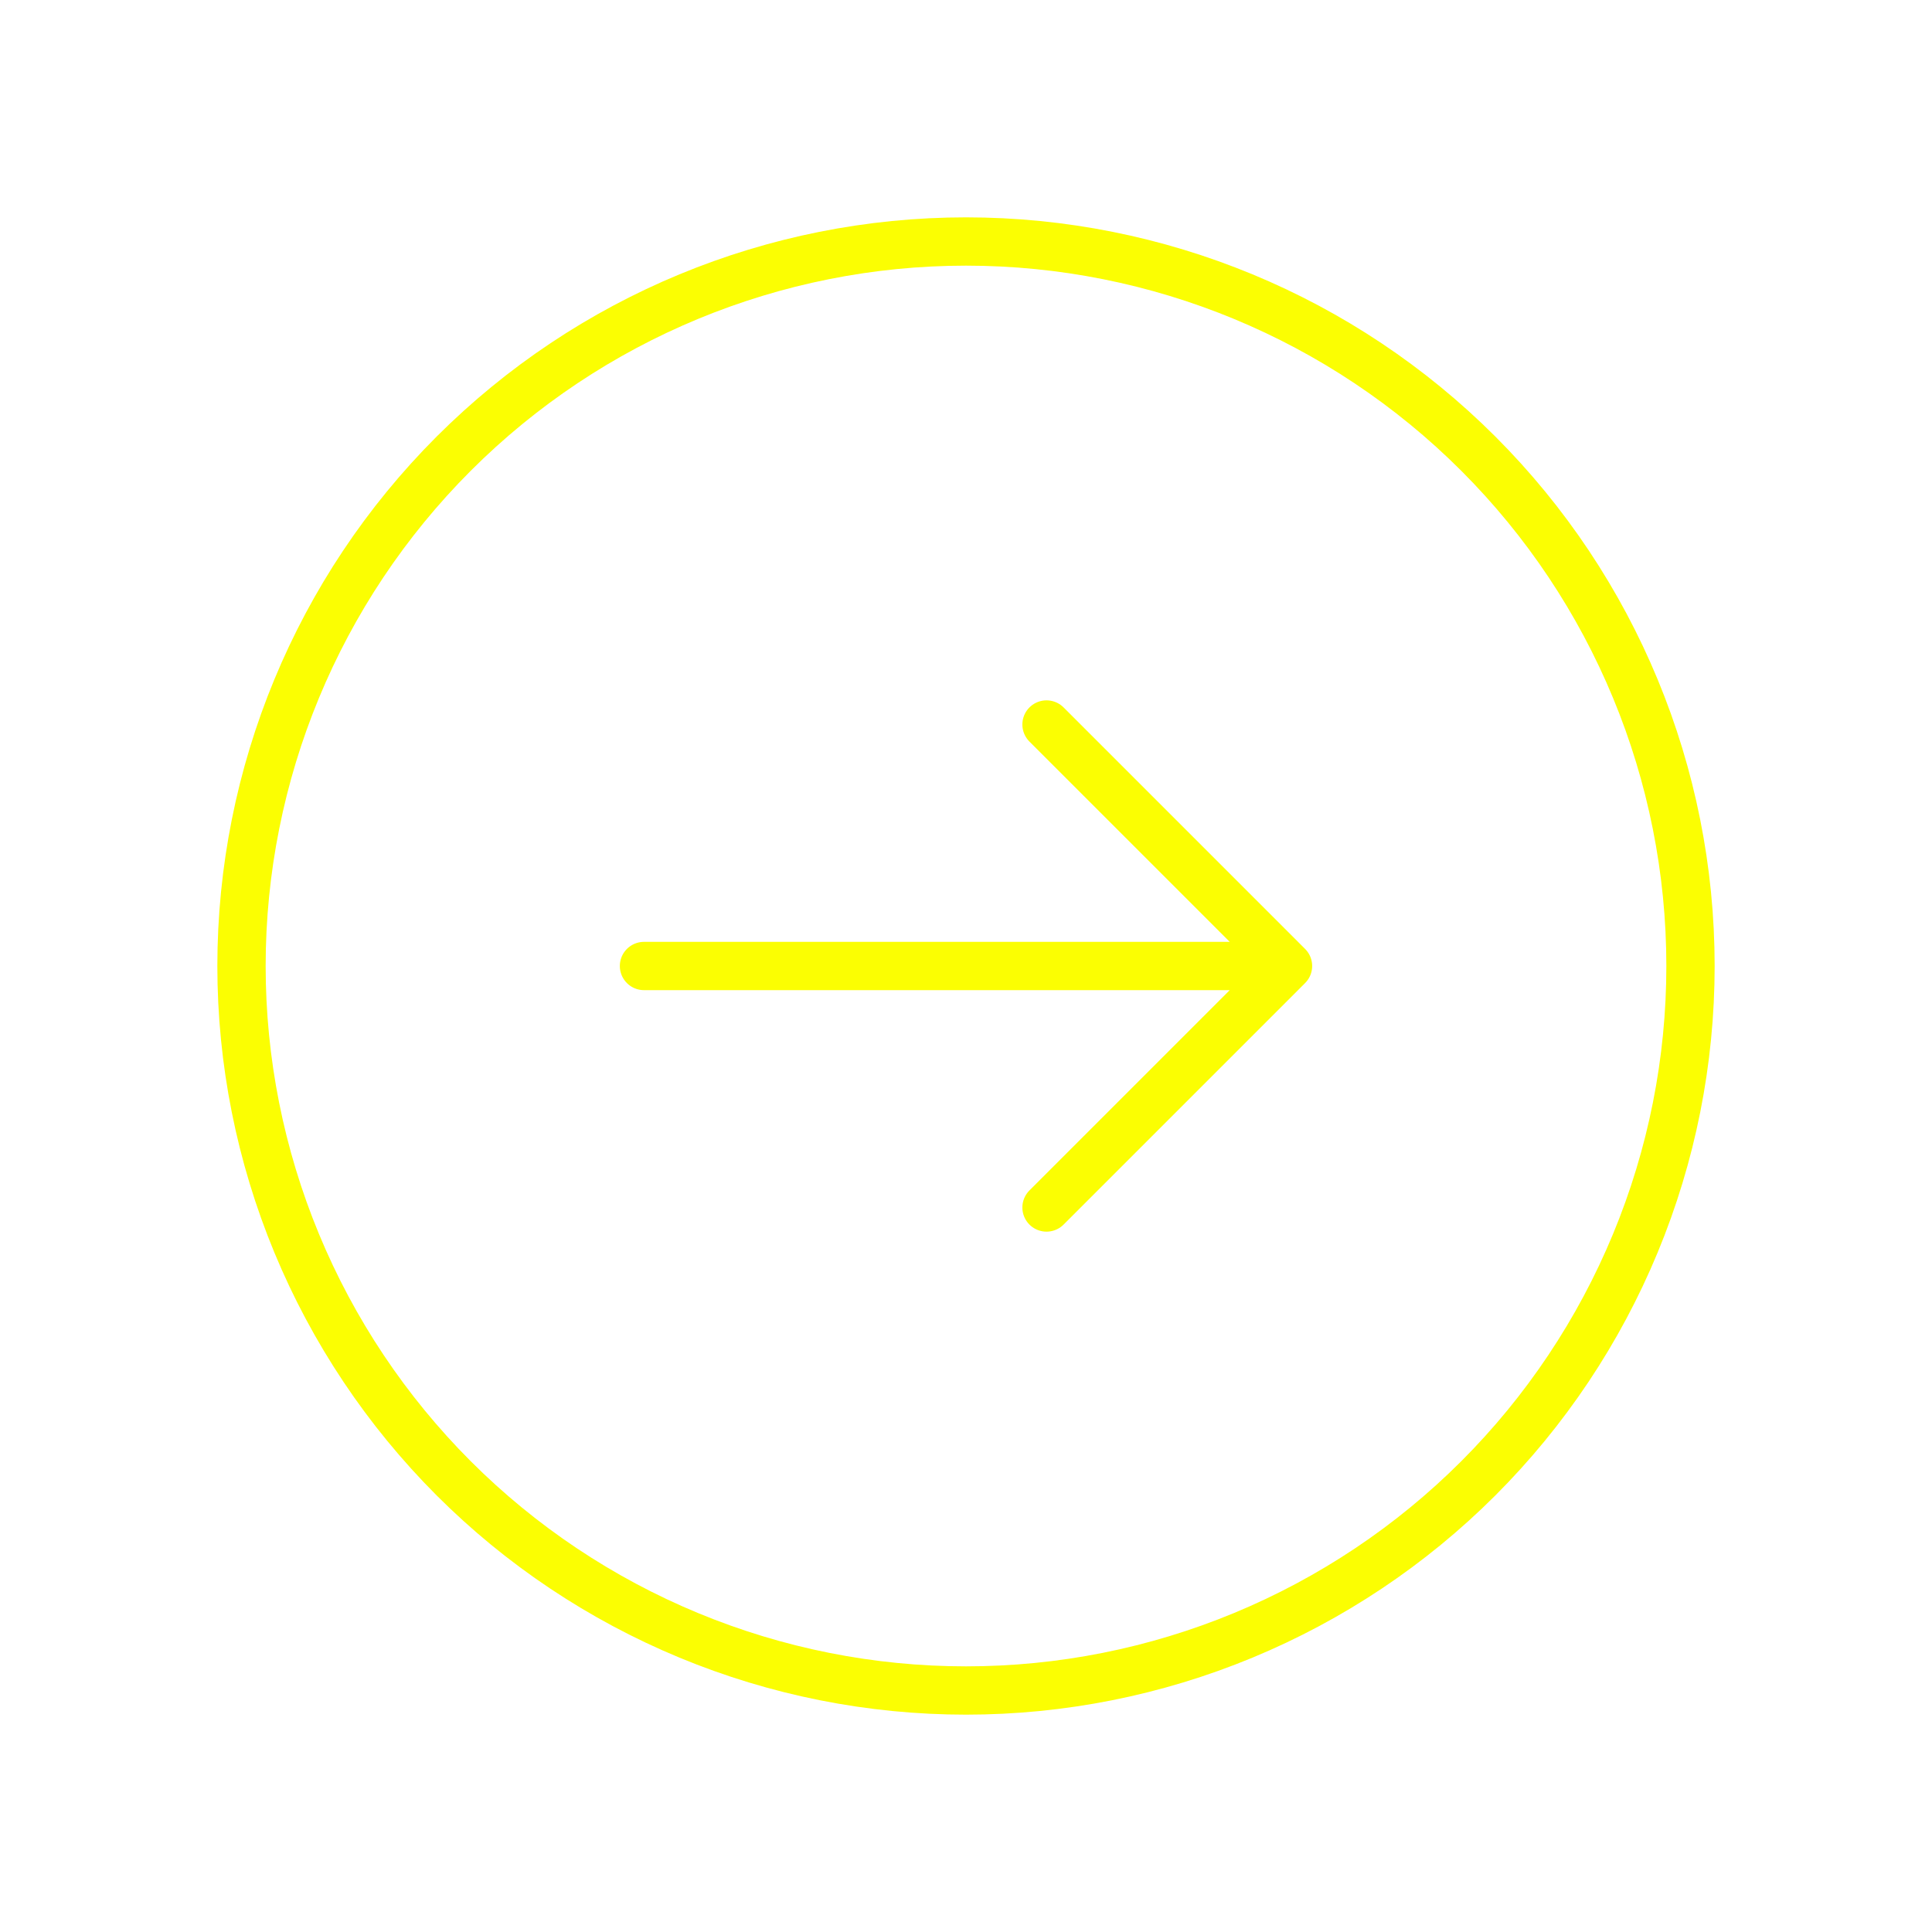
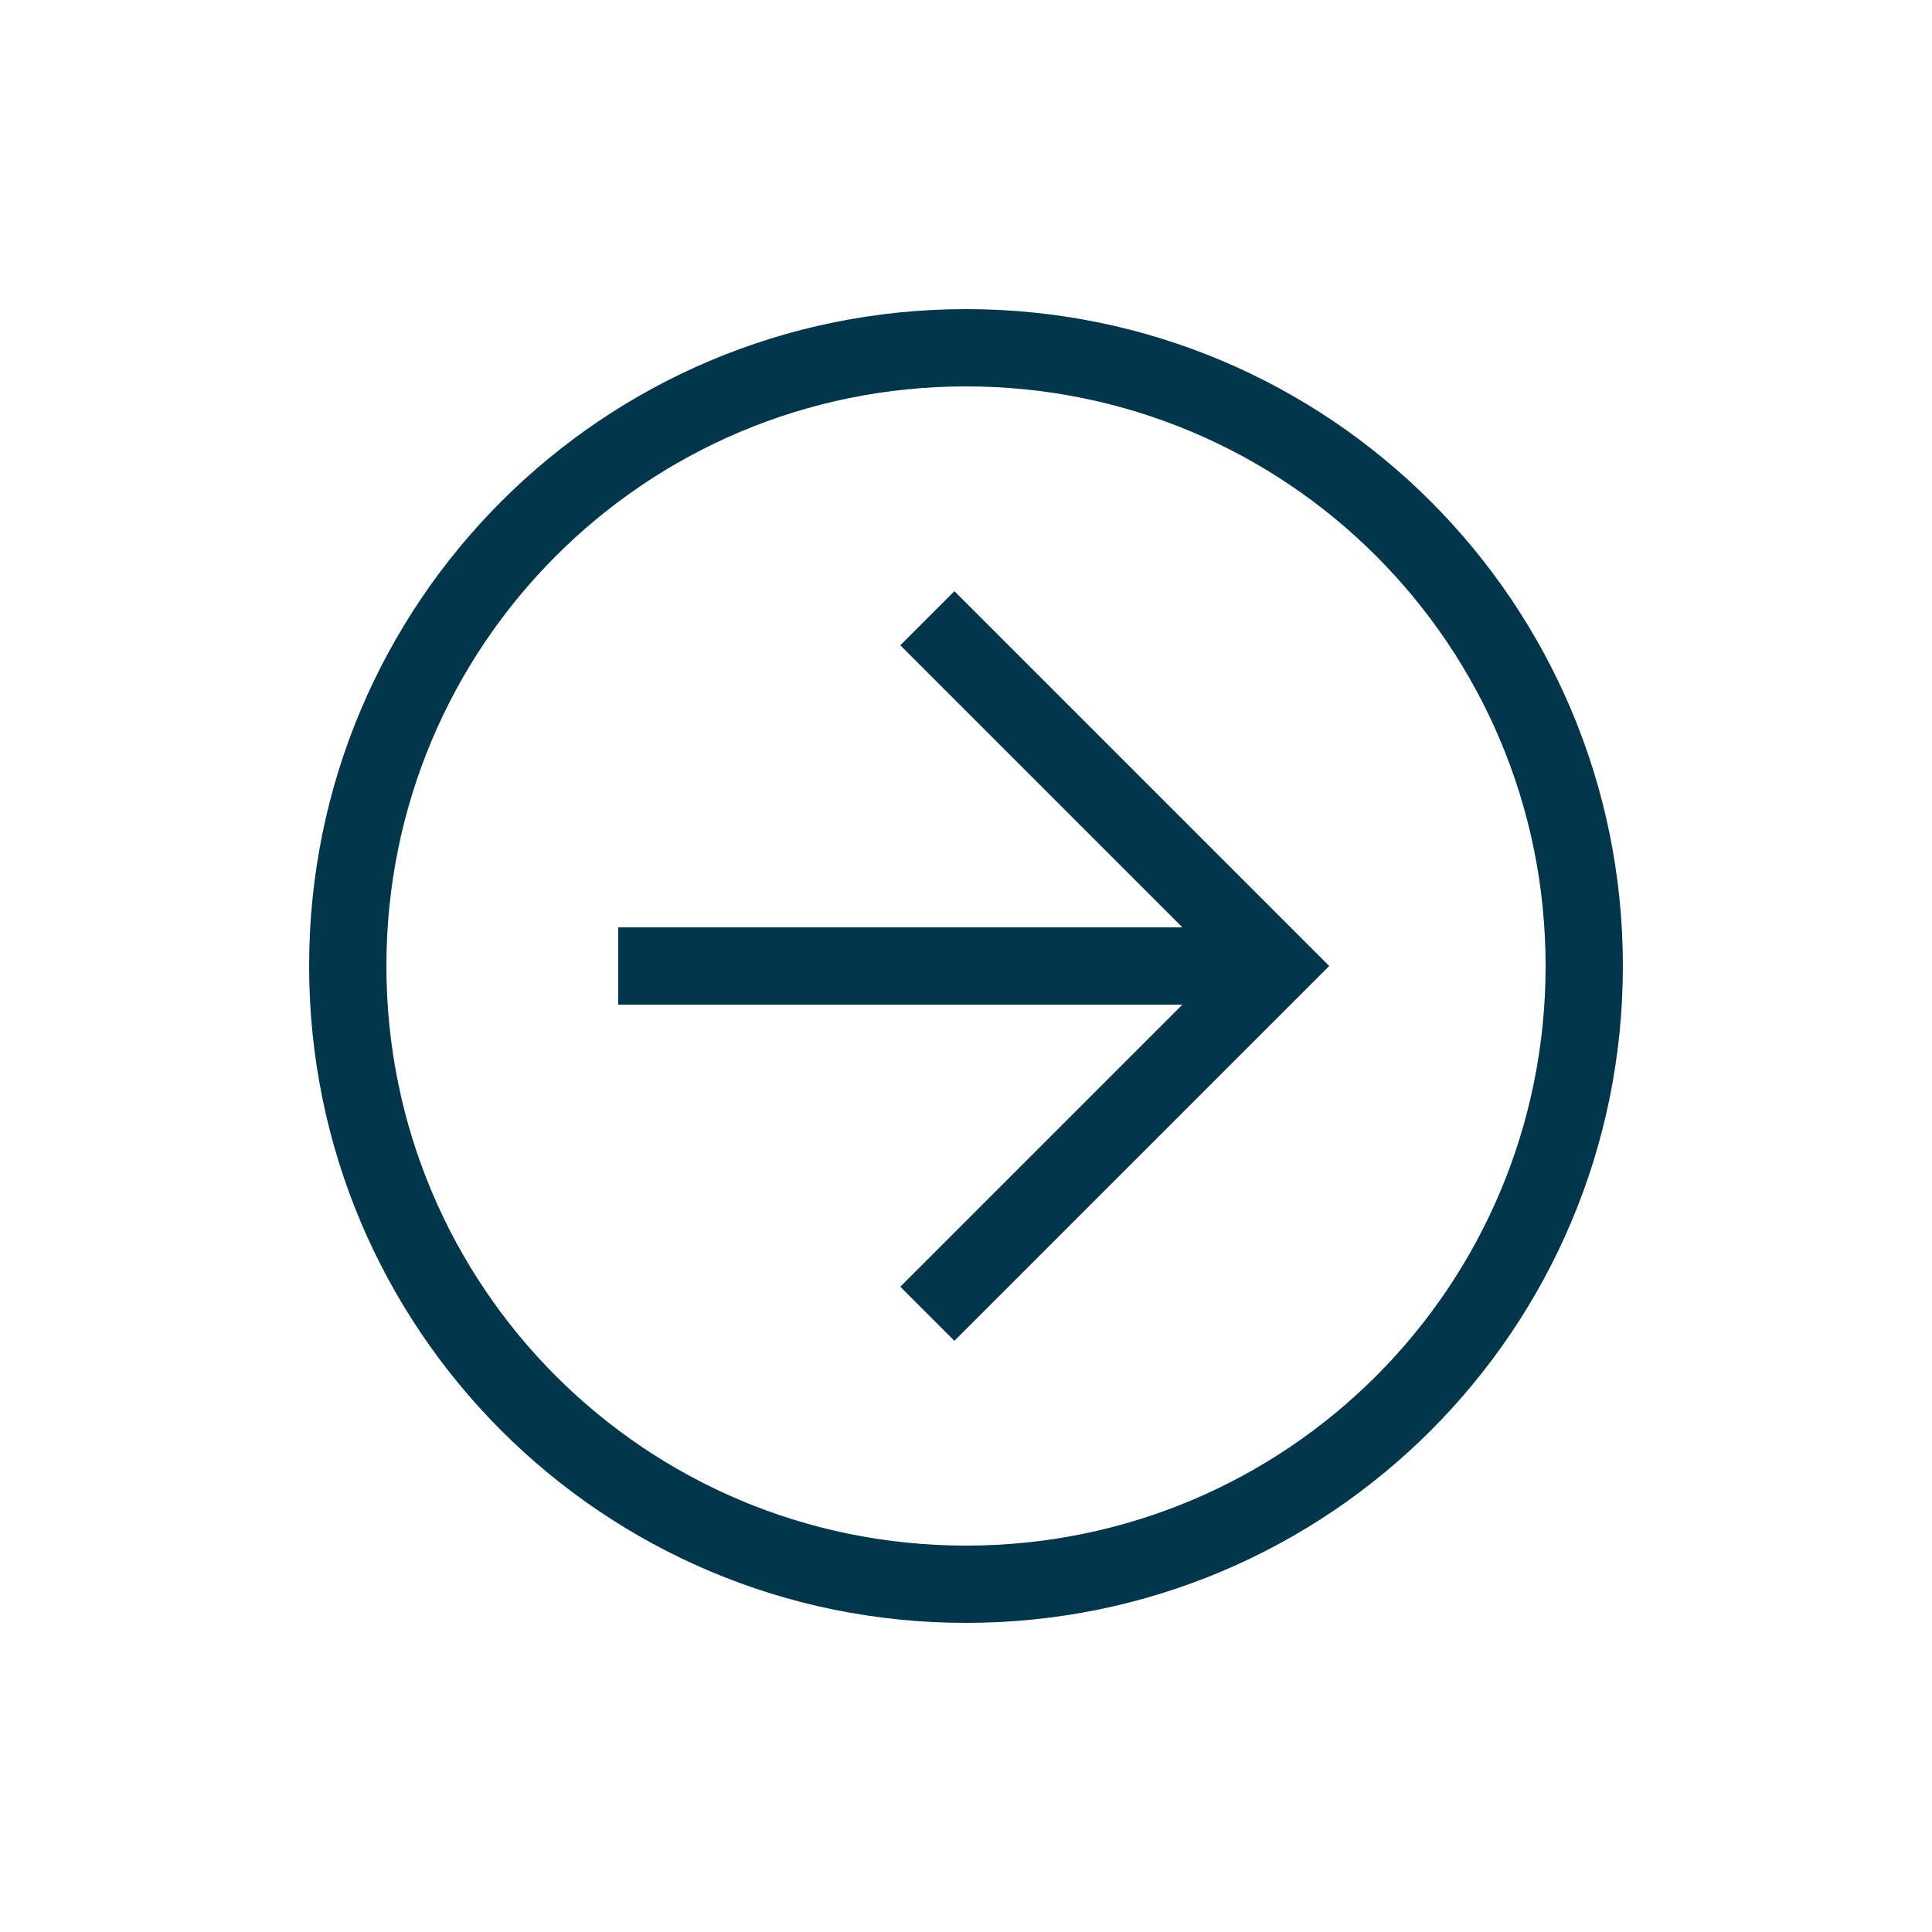
<svg xmlns="http://www.w3.org/2000/svg" width="40" height="40" viewBox="0 0 40 40" fill="none">
-   <path d="M21.667 15L26.667 20L21.667 15ZM26.667 20L21.667 25L26.667 20ZM26.667 20H13.333H26.667ZM35 20C35 21.97 34.612 23.92 33.858 25.74C33.104 27.56 32 29.214 30.607 30.607C29.214 32 27.56 33.104 25.74 33.858C23.92 34.612 21.97 35 20 35C18.03 35 16.08 34.612 14.26 33.858C12.44 33.104 10.786 32 9.393 30.607C8.001 29.214 6.896 27.56 6.142 25.74C5.388 23.92 5 21.97 5 20C5 16.022 6.58 12.206 9.393 9.393C12.206 6.58 16.022 5 20 5C23.978 5 27.794 6.58 30.607 9.393C33.42 12.206 35 16.022 35 20Z" stroke="#FBFE02" stroke-linecap="round" stroke-linejoin="round" />
+   <path d="M20 33.6C12.48 33.6 6.4 27.52 6.4 20C6.4 12.48 12.48 6.4 20 6.4C27.52 6.4 33.6 12.48 33.6 20C33.6 27.52 27.52 33.6 20 33.6ZM20 8C13.36 8 8 13.36 8 20C8 26.64 13.36 32 20 32C26.64 32 32 26.64 32 20C32 13.36 26.64 8 20 8Z" fill="#03364A" />
+   <path d="M19.76 27.76L18.64 26.64L25.28 20L18.64 13.36L19.76 12.24L27.52 20L19.76 27.76Z" fill="#03364A" />
+   <path d="M12.8 19.2H26.4V20.8H12.8V19.2Z" fill="#03364A" />
</svg>
